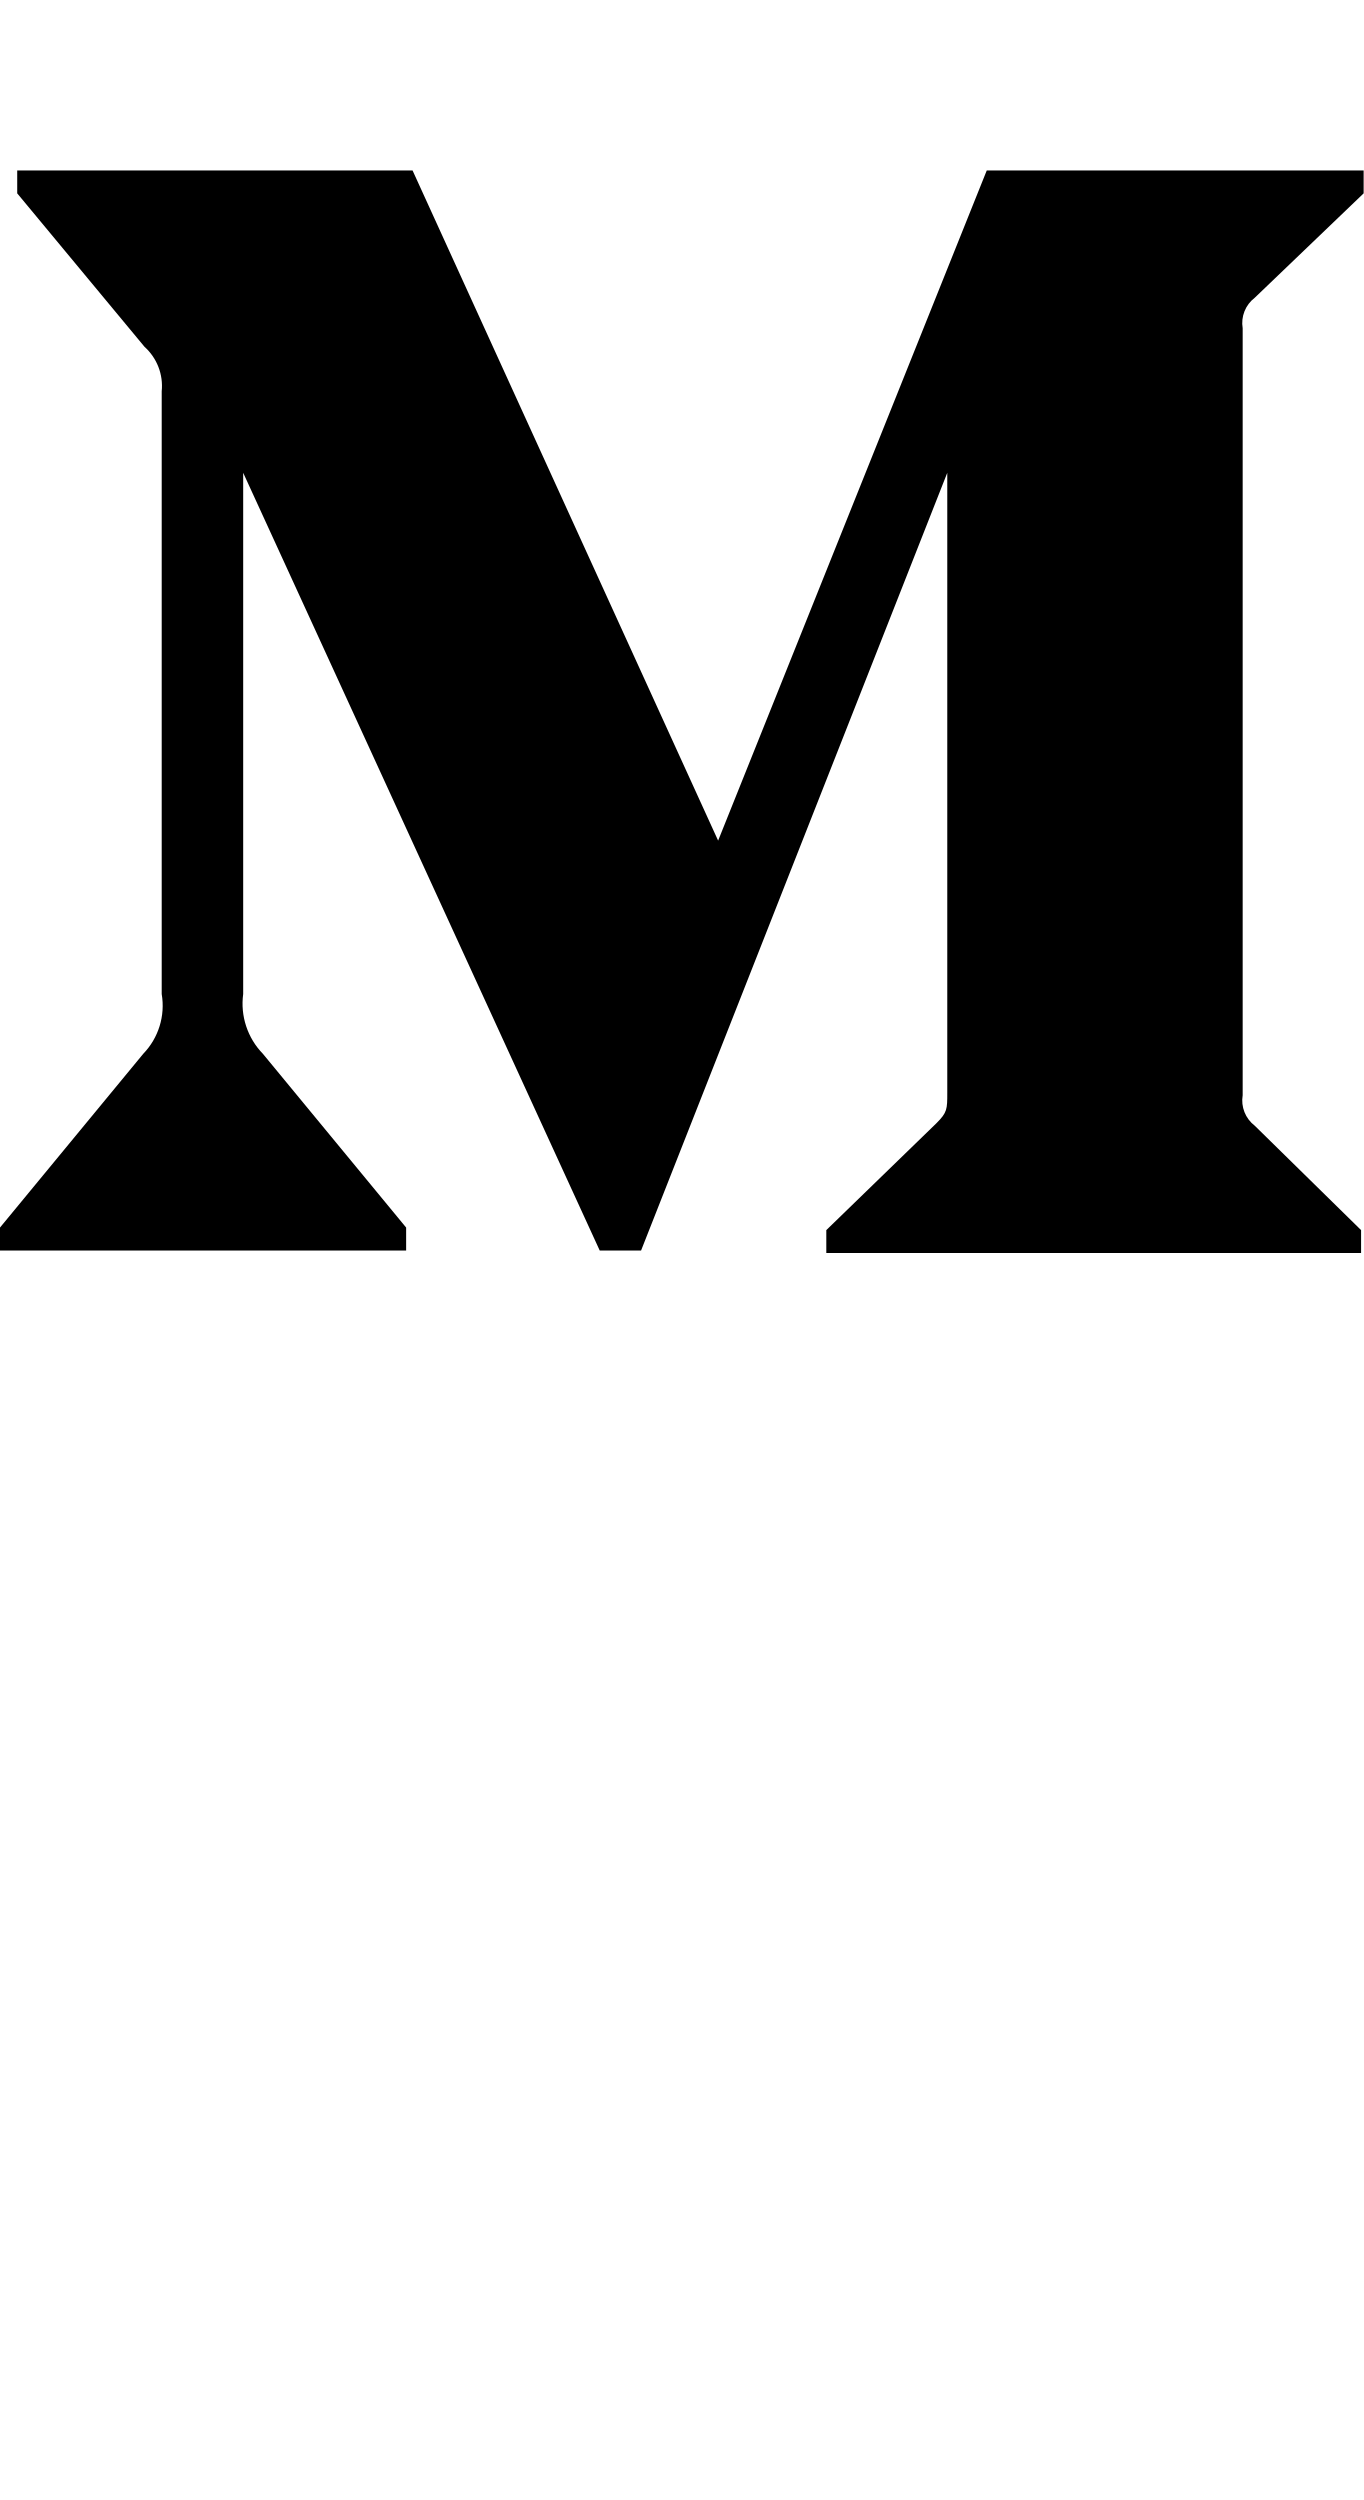
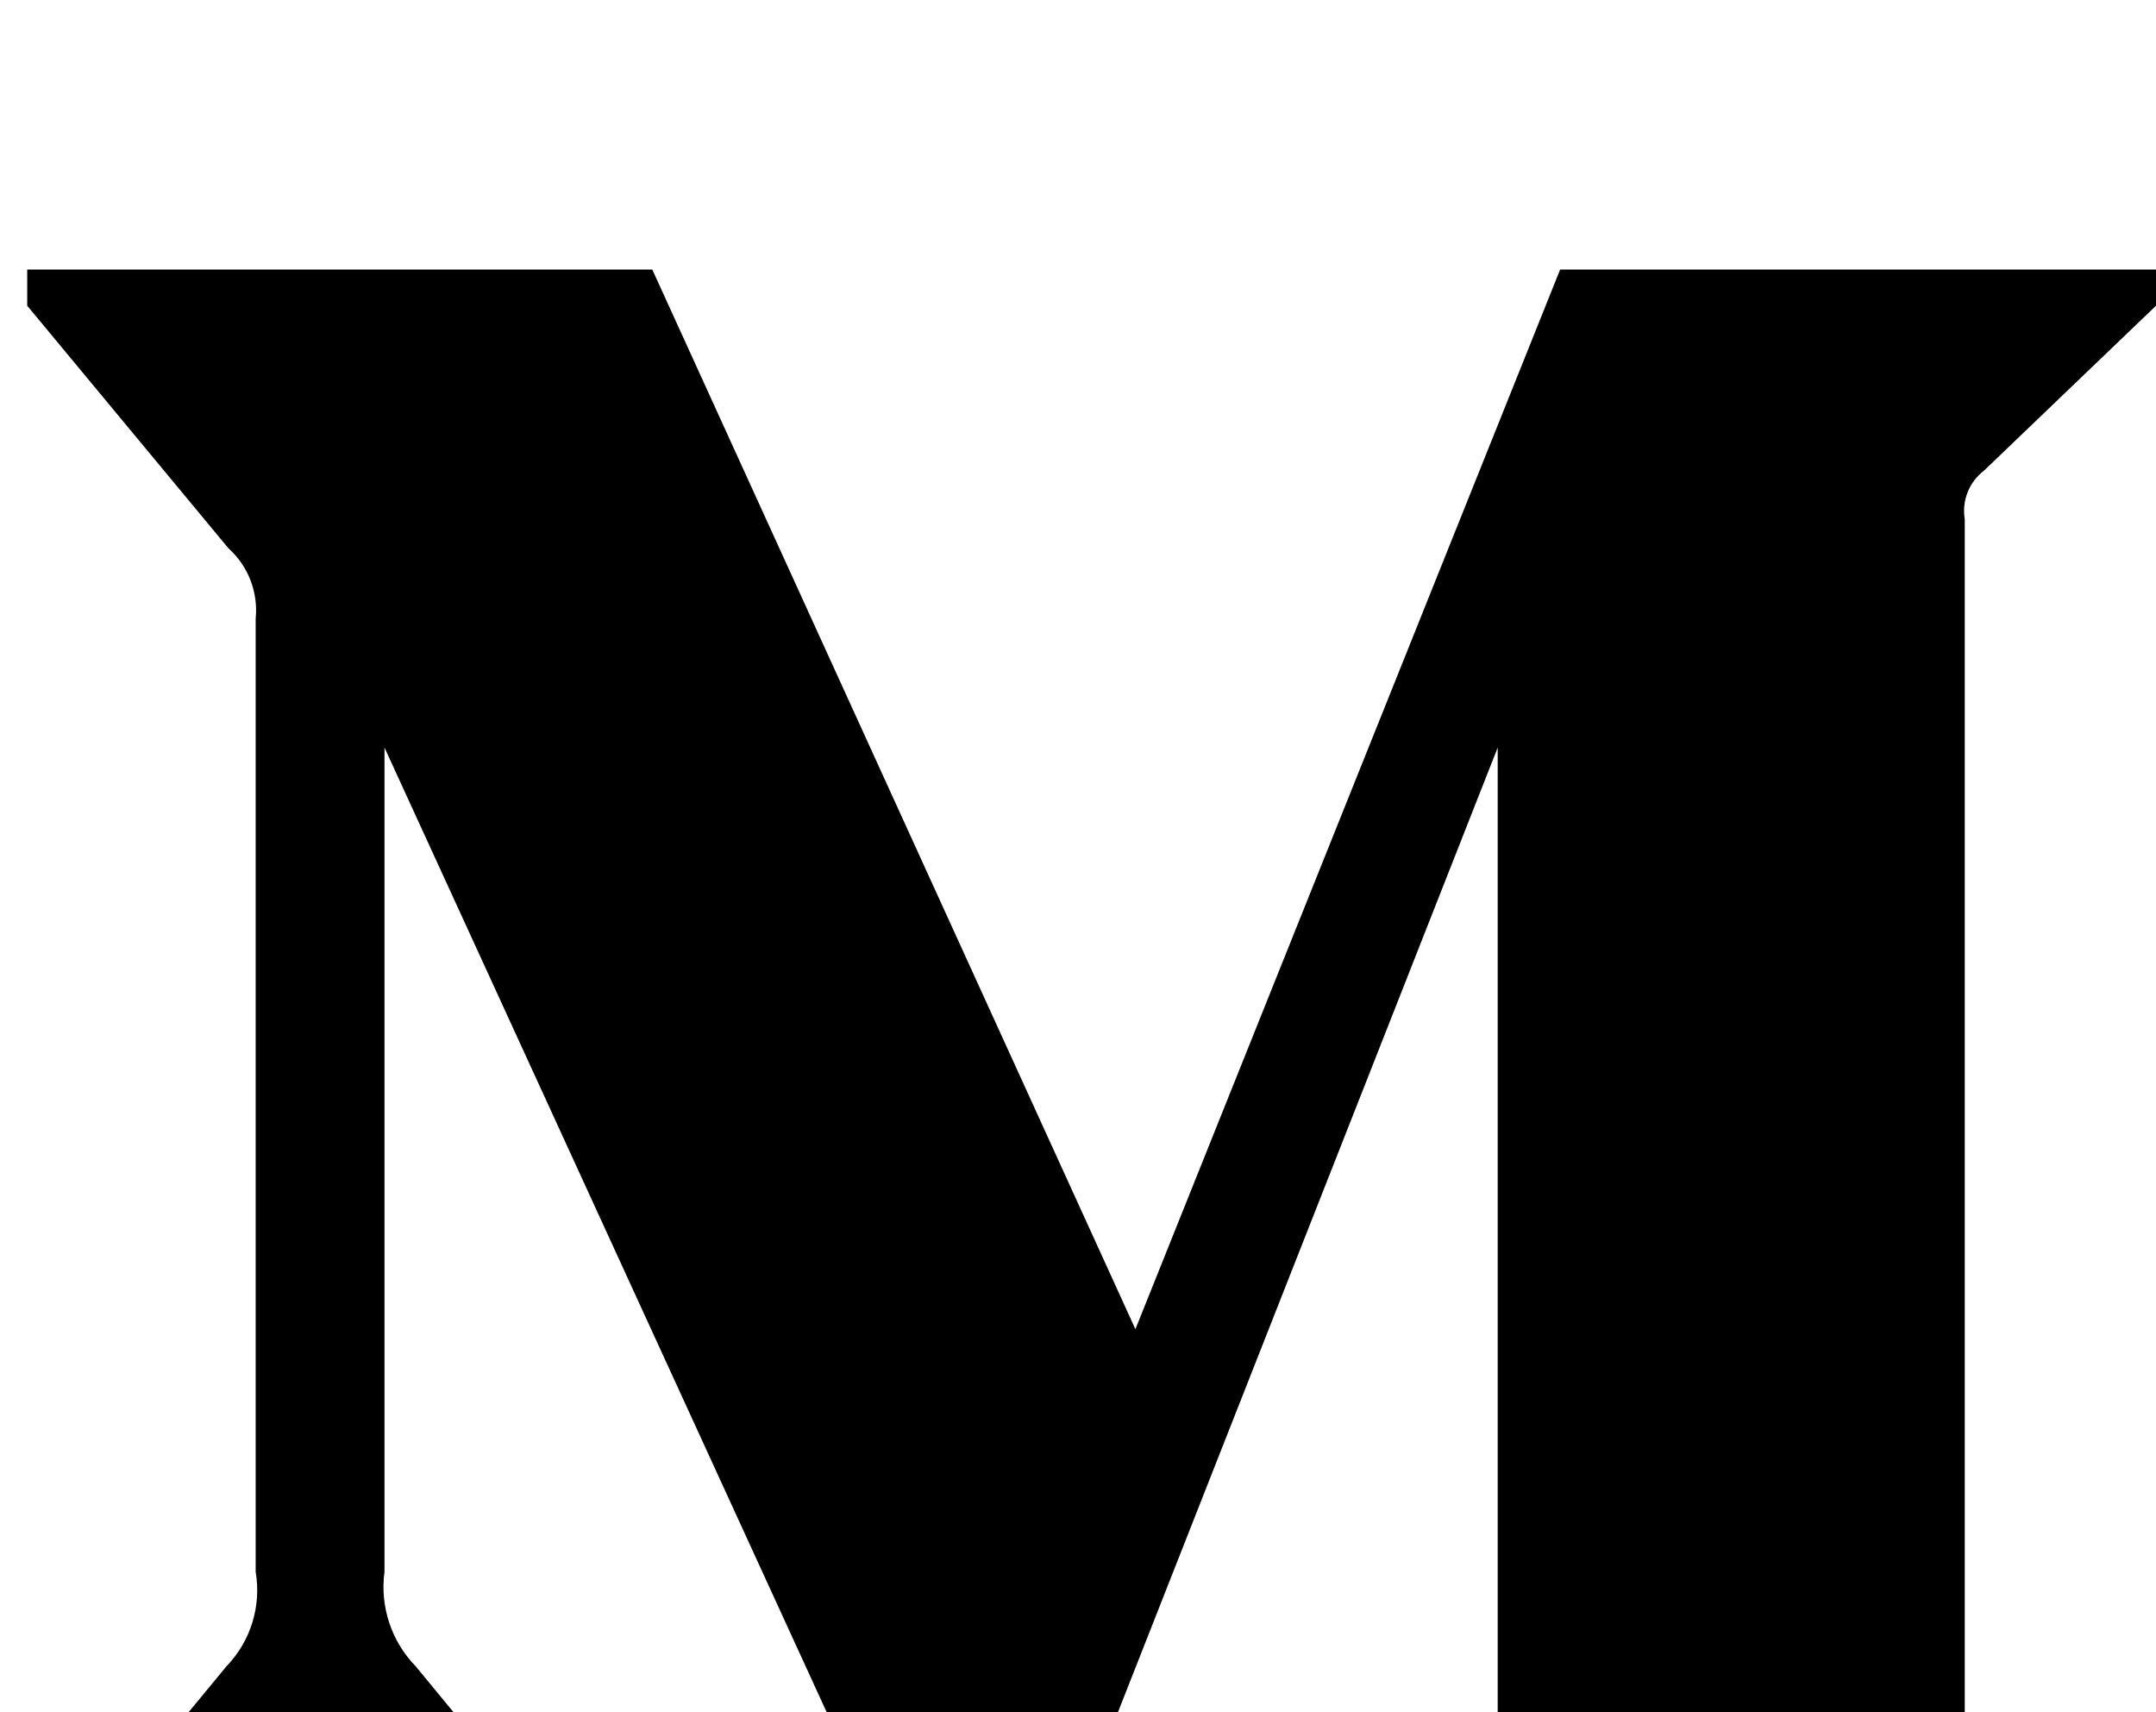
- <svg xmlns="http://www.w3.org/2000/svg" width="24" height="44">
+ <svg xmlns="http://www.w3.org/2000/svg" fill-rule="evenodd" clip-rule="evenodd">
  <path d="M2.846 6.887c.03-.295-.083-.586-.303-.784l-2.24-2.7v-.403h6.958l5.378 11.795 4.728-11.795h6.633v.403l-1.916 1.837c-.165.126-.247.333-.213.538v13.498c-.034.204.048.411.213.537l1.871 1.837v.403h-9.412v-.403l1.939-1.882c.19-.19.19-.246.19-.537v-10.91l-5.389 13.688h-.728l-6.275-13.688v9.174c-.052.385.076.774.347 1.052l2.521 3.058v.404h-7.148v-.404l2.521-3.058c.27-.279.39-.67.325-1.052v-10.608z" />
</svg>
